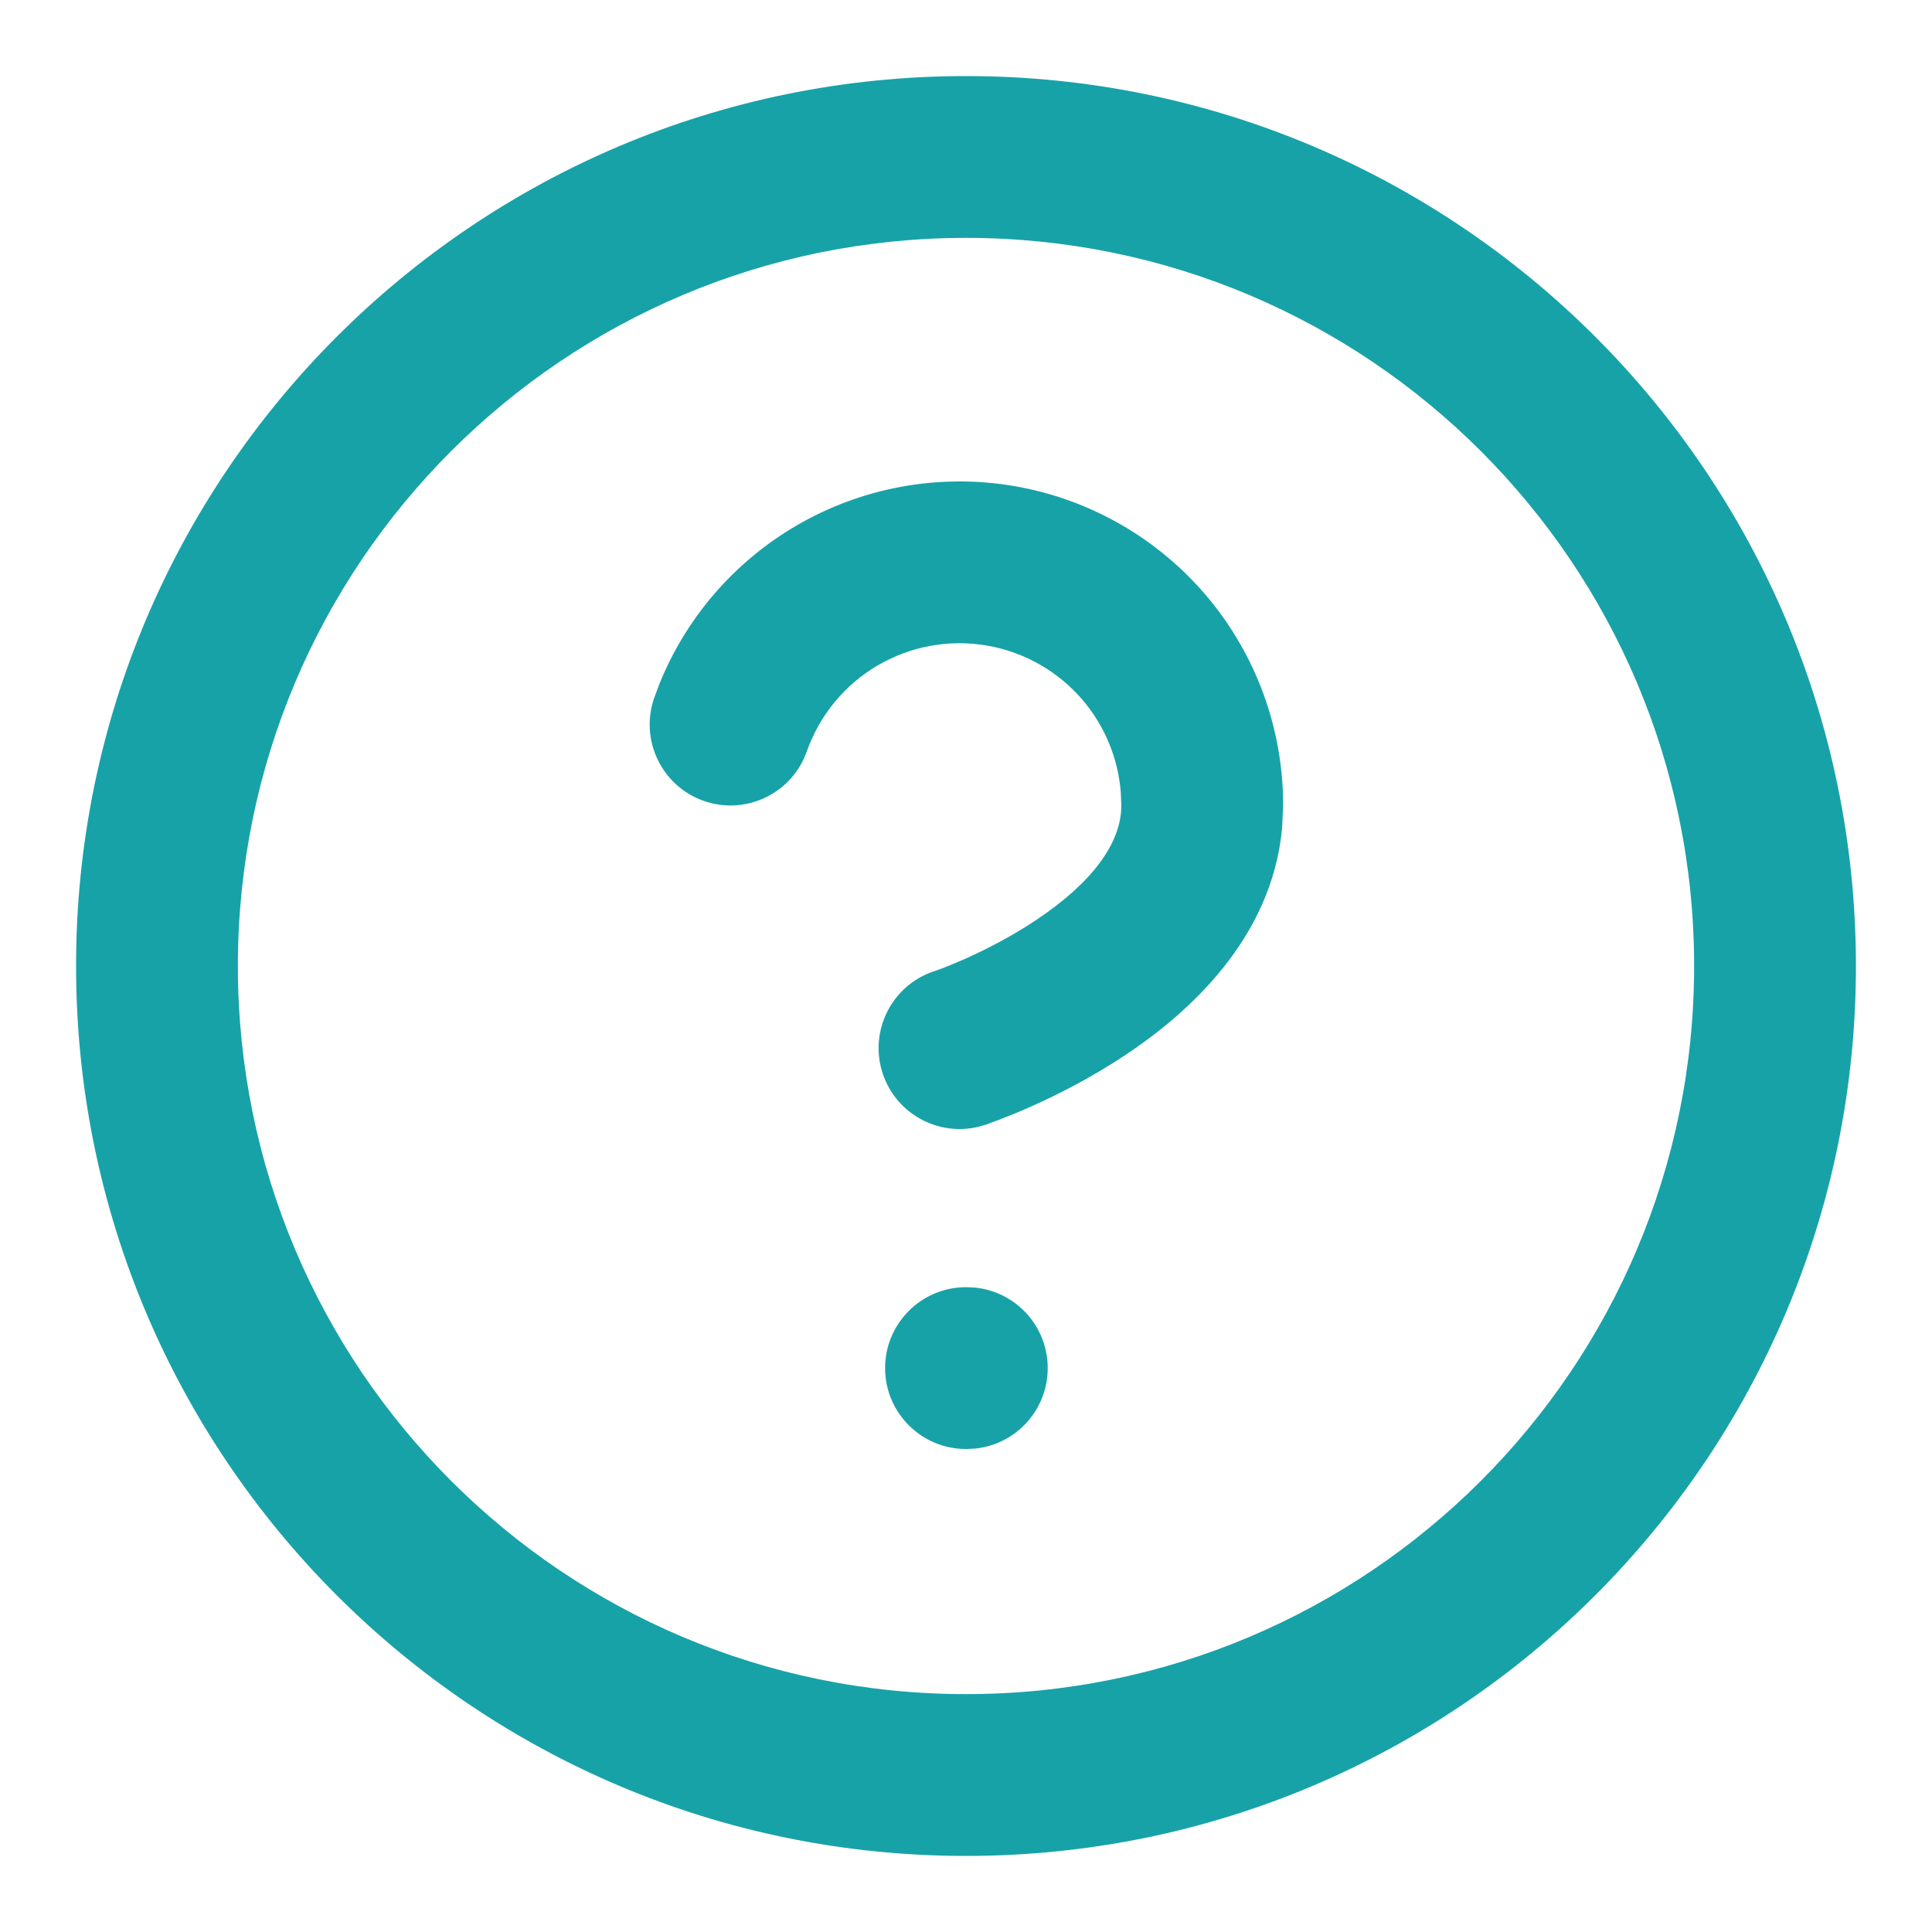
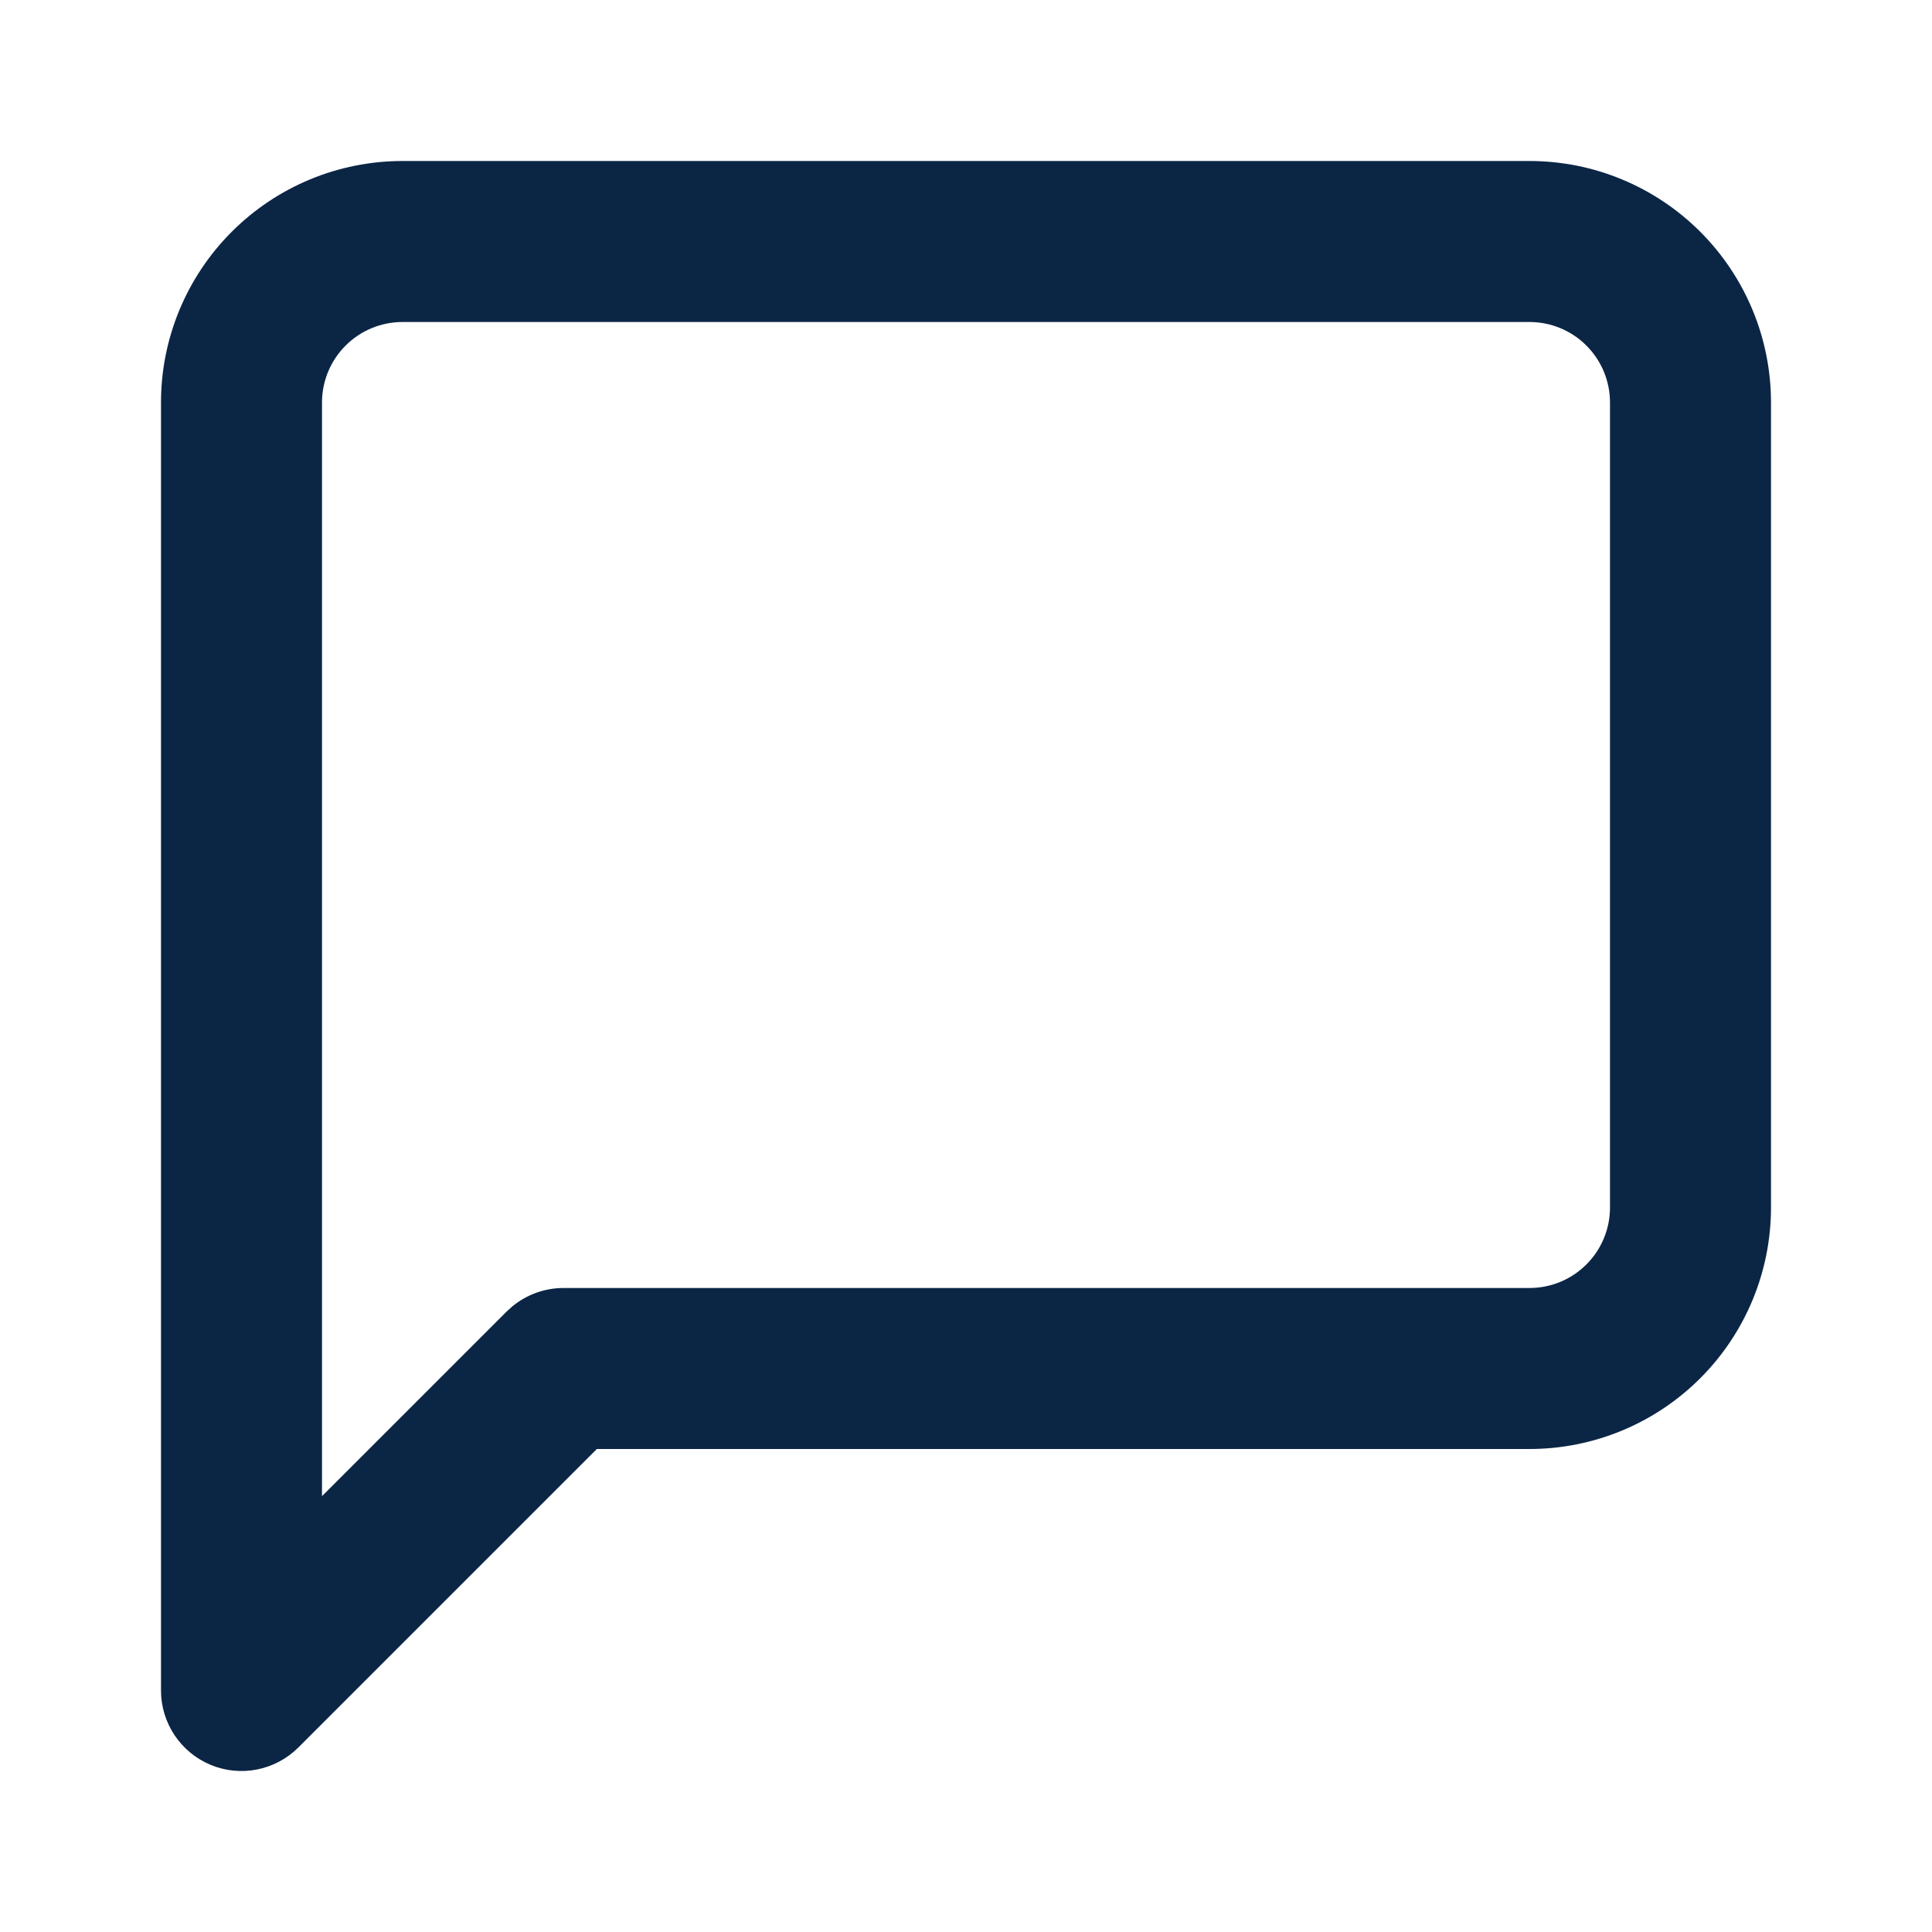
- <svg xmlns="http://www.w3.org/2000/svg" width="16" height="16" viewBox="0 0 16 16">
+ <svg xmlns="http://www.w3.org/2000/svg" width="24" height="24" viewBox="0 0 24 24">
  <g transform="matrix(1 0 0 1 0 0)">
    <g style="">
-       <g transform="matrix(0.67 0 0 0.67 8 8)">
-         <path style="stroke: none; stroke-width: 1; stroke-dasharray: none; stroke-linecap: butt; stroke-dashoffset: 0; stroke-linejoin: miter; stroke-miterlimit: 4; fill: rgb(23,162,168); fill-rule: nonzero; opacity: 1;" transform=" translate(-12, -12)" d="M 21 12 C 21 7.029 16.971 3 12 3 C 7.029 3 3 7.029 3 12 C 3 16.971 7.029 21 12 21 C 16.971 21 21 16.971 21 12 Z M 23 12 C 23 18.075 18.075 23 12 23 C 5.925 23 1 18.075 1 12 C 1 5.925 5.925 1 12 1 C 18.075 1 23 5.925 23 12 Z" stroke-linecap="round" />
-       </g>
-       <g transform="matrix(0.67 0 0 0.67 8 6.67)">
-         <path style="stroke: none; stroke-width: 1; stroke-dasharray: none; stroke-linecap: butt; stroke-dashoffset: 0; stroke-linejoin: miter; stroke-miterlimit: 4; fill: rgb(23,162,168); fill-rule: nonzero; opacity: 1;" transform=" translate(-12, -10)" d="M 9.894 6.547 C 10.708 6.069 11.665 5.894 12.596 6.053 C 13.527 6.213 14.371 6.697 14.98 7.419 C 15.588 8.142 15.921 9.056 15.92 10 L 15.907 10.281 C 15.78 11.655 14.735 12.576 13.975 13.082 C 13.539 13.373 13.111 13.586 12.795 13.726 C 12.636 13.797 12.501 13.85 12.405 13.887 C 12.356 13.905 12.317 13.92 12.288 13.93 C 12.274 13.935 12.263 13.94 12.254 13.943 C 12.25 13.944 12.246 13.946 12.243 13.947 C 12.242 13.947 12.24 13.947 12.239 13.948 L 12.238 13.949 L 12.236 13.949 L 12.138 13.976 C 11.643 14.087 11.135 13.807 10.971 13.316 C 10.797 12.793 11.079 12.226 11.602 12.051 L 11.602 12.052 L 11.604 12.051 C 11.606 12.05 11.611 12.049 11.618 12.046 C 11.634 12.041 11.659 12.032 11.693 12.019 C 11.76 11.993 11.861 11.953 11.983 11.899 C 12.229 11.789 12.551 11.628 12.865 11.418 C 13.555 10.959 13.92 10.469 13.92 10 L 13.92 9.998 L 13.912 9.823 C 13.877 9.414 13.716 9.024 13.45 8.707 C 13.146 8.346 12.723 8.104 12.258 8.024 C 11.793 7.944 11.313 8.032 10.906 8.271 C 10.499 8.51 10.19 8.886 10.033 9.331 L 9.994 9.426 C 9.779 9.885 9.246 10.116 8.758 9.944 C 8.237 9.761 7.964 9.189 8.147 8.668 L 8.209 8.502 C 8.538 7.684 9.13 6.996 9.894 6.547 Z" stroke-linecap="round" />
-       </g>
-       <g transform="matrix(0.67 0 0 0.67 8 11.33)">
-         <path style="stroke: none; stroke-width: 1; stroke-dasharray: none; stroke-linecap: butt; stroke-dashoffset: 0; stroke-linejoin: miter; stroke-miterlimit: 4; fill: rgb(23,162,168); fill-rule: nonzero; opacity: 1;" transform=" translate(-12, -17)" d="M 12.01 16 L 12.112 16.005 C 12.617 16.056 13.01 16.482 13.01 17 C 13.01 17.518 12.617 17.944 12.112 17.995 L 12.01 18 L 12 18 C 11.448 18 11 17.552 11 17 C 11 16.448 11.448 16 12 16 L 12.01 16 Z" stroke-linecap="round" />
+       <g transform="matrix(1 0 0 1 12 12)">
+         <path style="stroke: none; stroke-width: 1; stroke-dasharray: none; stroke-linecap: butt; stroke-dashoffset: 0; stroke-linejoin: miter; stroke-miterlimit: 4; fill: rgb(11,37,69); fill-rule: nonzero; opacity: 1;" transform=" translate(-12, -12)" d="M 20 5 C 20 4.735 19.895 4.481 19.707 4.293 C 19.52 4.105 19.265 4 19 4 L 5 4 C 4.735 4 4.481 4.105 4.293 4.293 C 4.105 4.481 4 4.735 4 5 L 4 18.586 L 6.293 16.293 L 6.366 16.227 C 6.544 16.081 6.768 16 7 16 L 19 16 C 19.265 16 19.52 15.895 19.707 15.707 C 19.895 15.52 20 15.265 20 15 L 20 5 Z M 22 15 C 22 15.796 21.684 16.558 21.121 17.121 C 20.558 17.684 19.796 18 19 18 L 7.414 18 L 3.707 21.707 C 3.421 21.993 2.991 22.079 2.617 21.924 C 2.244 21.769 2 21.404 2 21 L 2 5 C 2 4.204 2.316 3.442 2.879 2.879 C 3.442 2.316 4.204 2 5 2 L 19 2 C 19.796 2 20.558 2.316 21.121 2.879 C 21.684 3.442 22 4.204 22 5 L 22 15 Z" stroke-linecap="round" />
      </g>
    </g>
  </g>
</svg>
